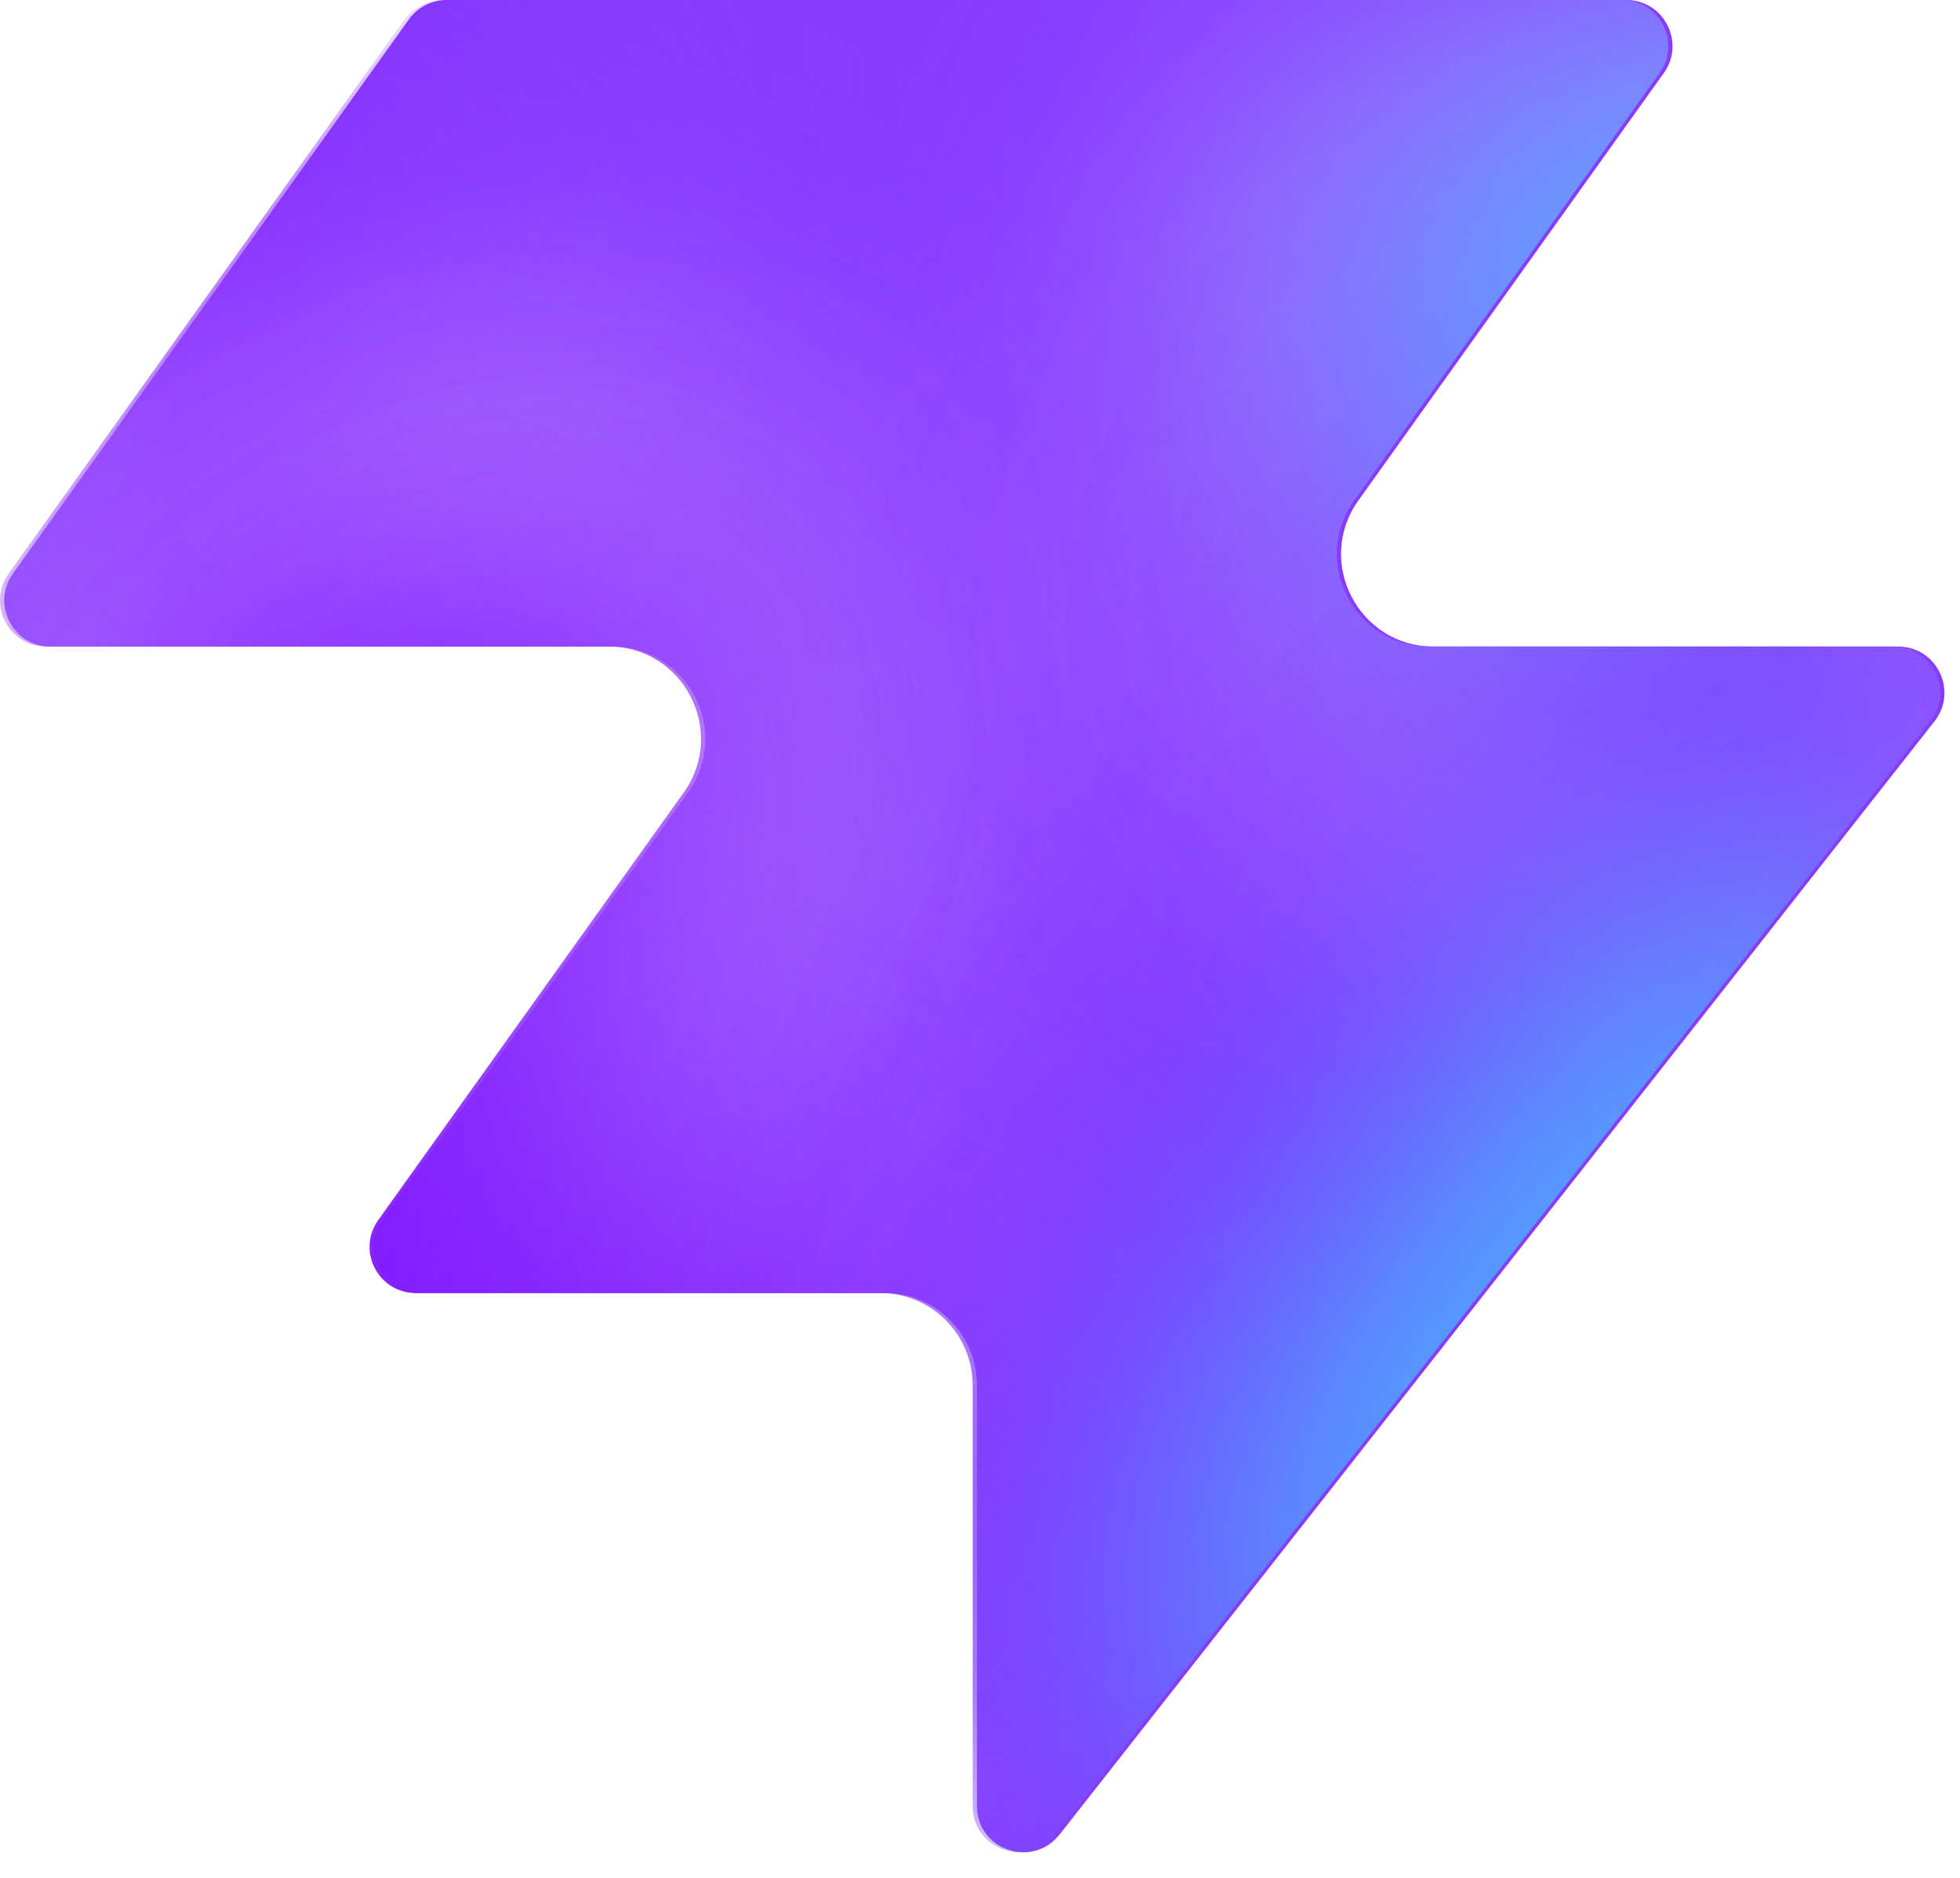
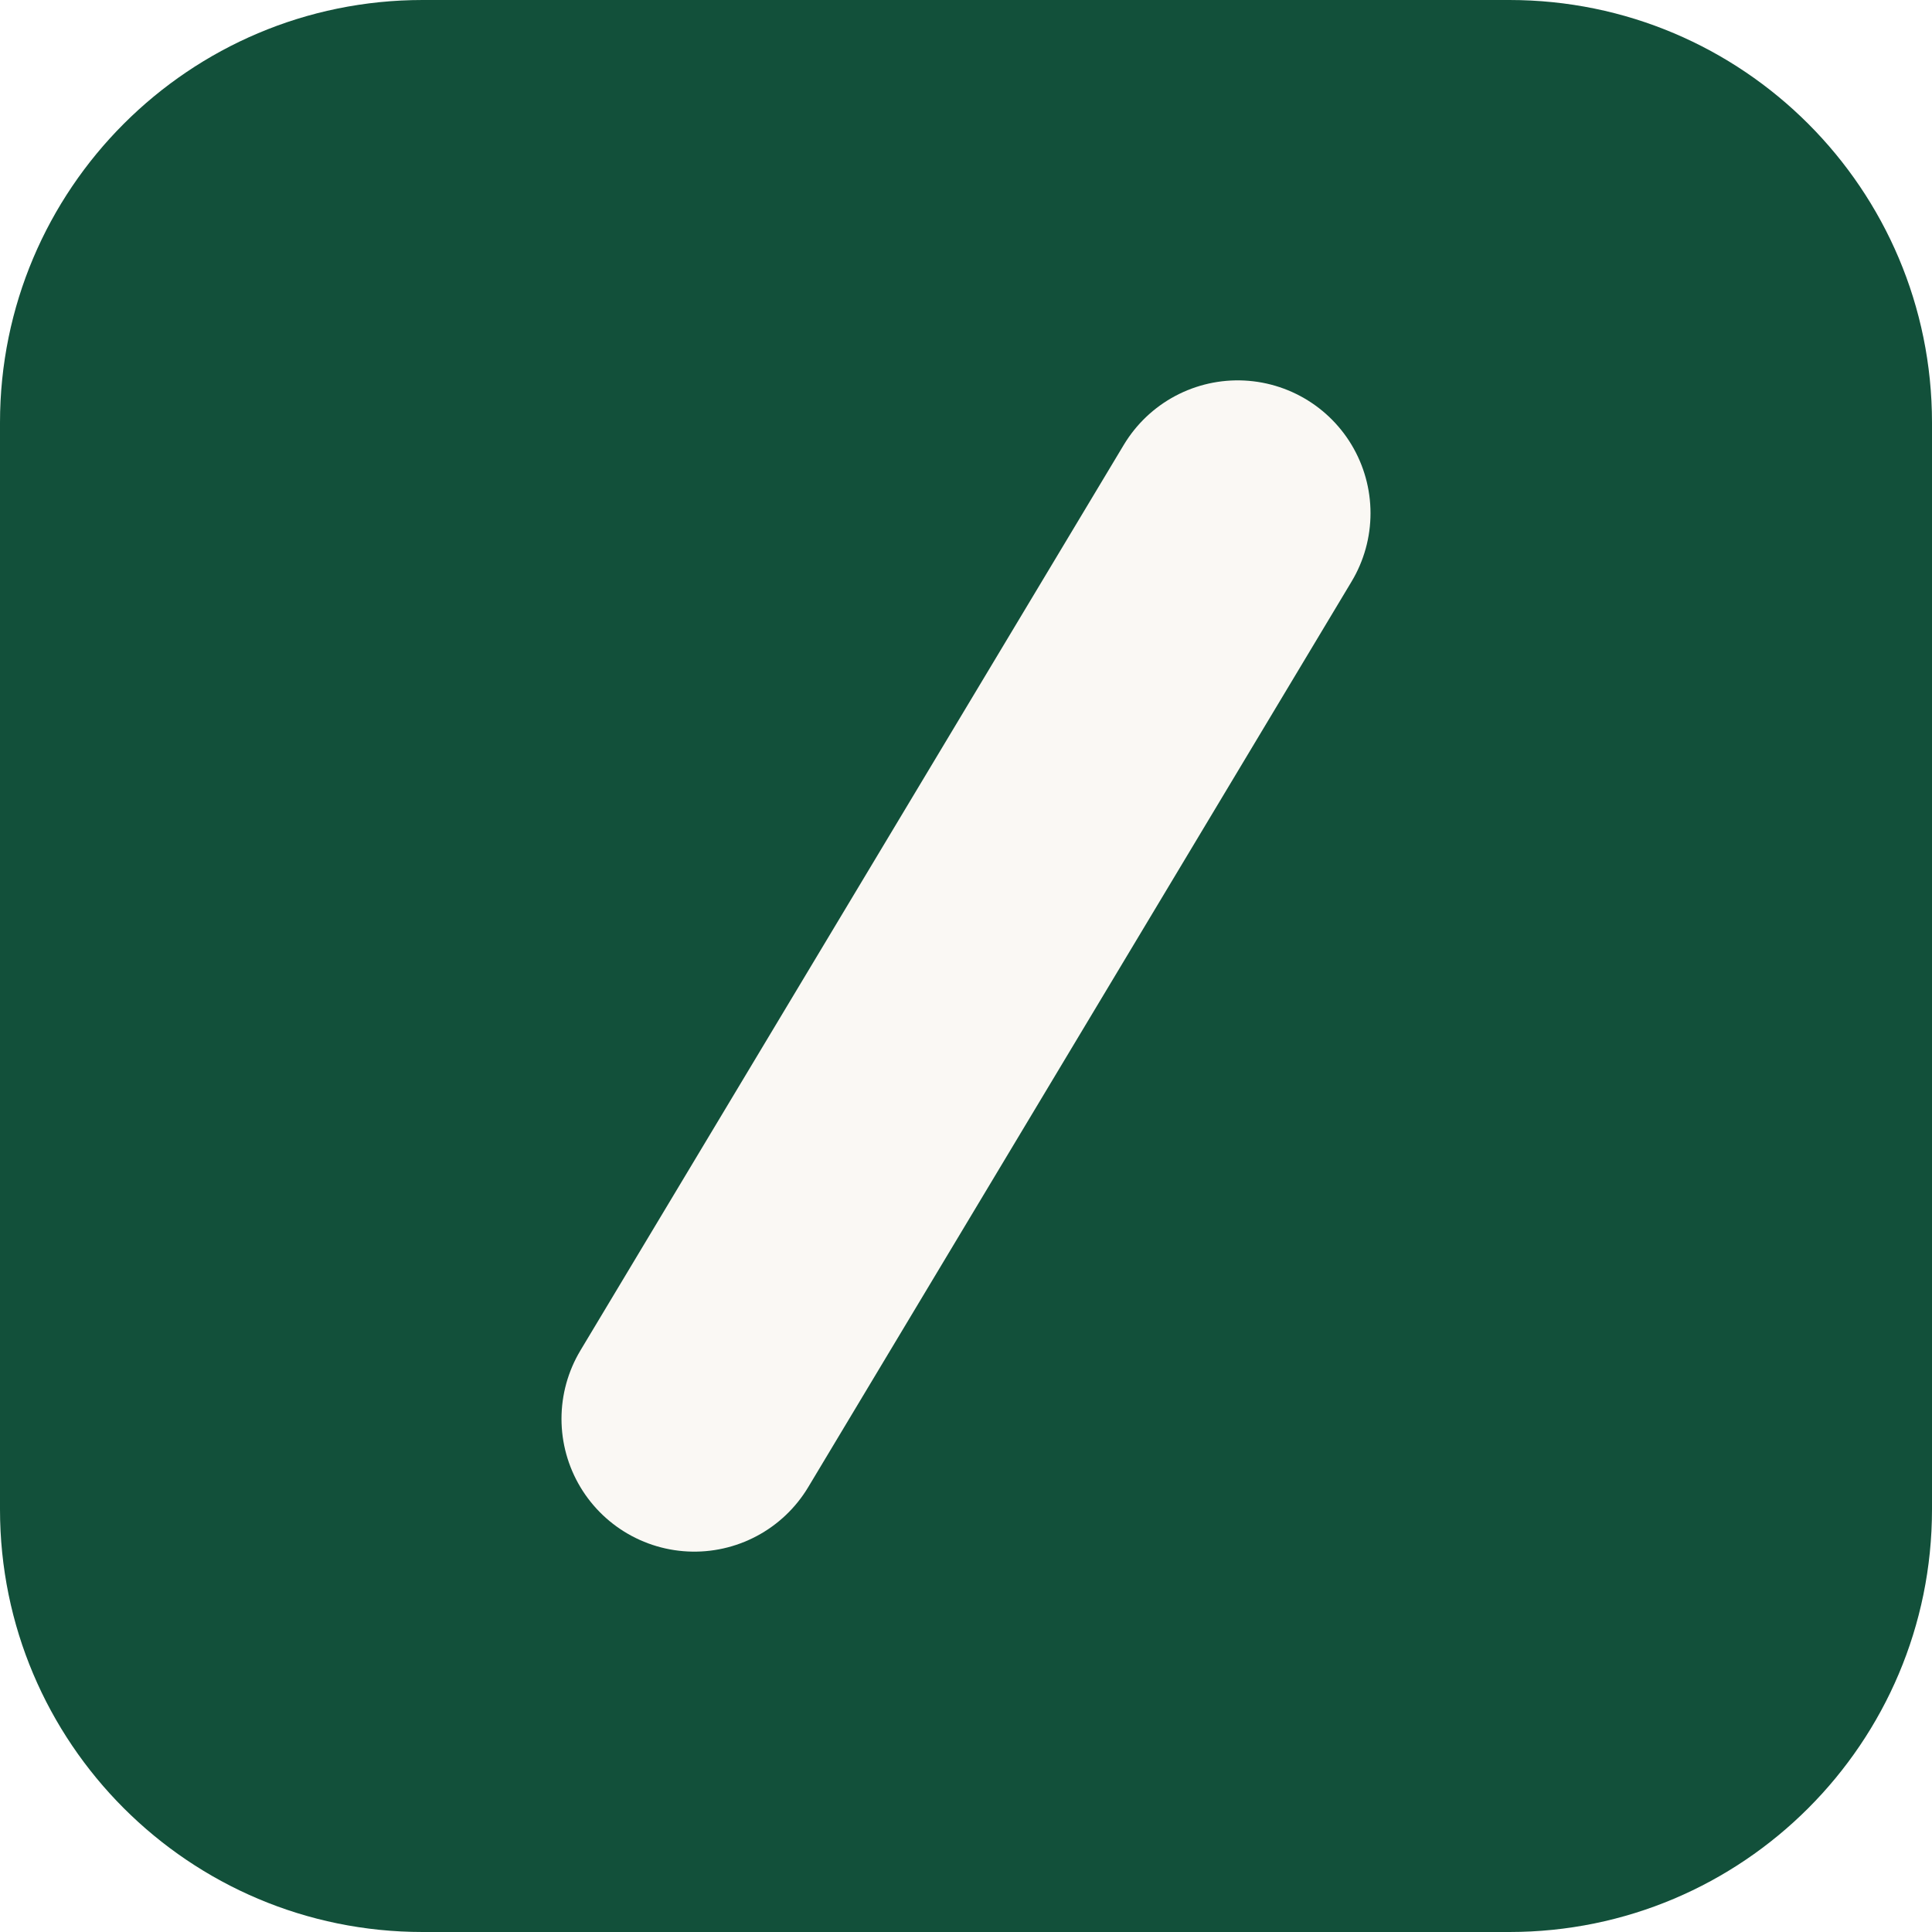
- <svg xmlns="http://www.w3.org/2000/svg" width="48" height="46" fill="none" viewBox="0 0 48 46">
-   <path fill="#863bff" d="M25.946 44.938c-.664.845-2.021.375-2.021-.698V33.937a2.26 2.26 0 0 0-2.262-2.262H10.287c-.92 0-1.456-1.04-.92-1.788l7.48-10.471c1.07-1.497 0-3.578-1.842-3.578H1.237c-.92 0-1.456-1.04-.92-1.788L10.013.474c.214-.297.556-.474.92-.474h28.894c.92 0 1.456 1.04.92 1.788l-7.48 10.471c-1.07 1.498 0 3.579 1.842 3.579h11.377c.943 0 1.473 1.088.89 1.83L25.947 44.94z" style="fill:#863bff;fill:color(display-p3 .525 .23 1);fill-opacity:1" />
-   <mask id="a" width="48" height="46" x="0" y="0" maskUnits="userSpaceOnUse" style="mask-type:alpha">
-     <path fill="#000" d="M25.842 44.938c-.664.844-2.021.375-2.021-.698V33.937a2.26 2.26 0 0 0-2.262-2.262H10.183c-.92 0-1.456-1.04-.92-1.788l7.48-10.471c1.07-1.498 0-3.579-1.842-3.579H1.133c-.92 0-1.456-1.04-.92-1.787L9.91.473c.214-.297.556-.474.92-.474h28.894c.92 0 1.456 1.04.92 1.788l-7.48 10.471c-1.07 1.498 0 3.578 1.842 3.578h11.377c.943 0 1.473 1.088.89 1.832L25.843 44.94z" style="fill:#000;fill-opacity:1" />
-   </mask>
-   <g mask="url(#a)">
-     <g filter="url(#b)">
-       <ellipse cx="5.508" cy="14.704" fill="#ede6ff" rx="5.508" ry="14.704" style="fill:#ede6ff;fill:color(display-p3 .927 .903 1);fill-opacity:1" transform="matrix(.00324 1 1 -.00324 -4.47 31.516)" />
-     </g>
-     <g filter="url(#c)">
-       <ellipse cx="10.399" cy="29.851" fill="#ede6ff" rx="10.399" ry="29.851" style="fill:#ede6ff;fill:color(display-p3 .927 .903 1);fill-opacity:1" transform="matrix(.00324 1 1 -.00324 -39.328 7.883)" />
-     </g>
-     <g filter="url(#d)">
-       <ellipse cx="5.508" cy="30.487" fill="#7e14ff" rx="5.508" ry="30.487" style="fill:#7e14ff;fill:color(display-p3 .492 .077 1);fill-opacity:1" transform="rotate(89.814 -25.913 -14.639)scale(1 -1)" />
-     </g>
-     <g filter="url(#e)">
-       <ellipse cx="5.508" cy="30.599" fill="#7e14ff" rx="5.508" ry="30.599" style="fill:#7e14ff;fill:color(display-p3 .492 .077 1);fill-opacity:1" transform="rotate(89.814 -32.644 -3.334)scale(1 -1)" />
-     </g>
-     <g filter="url(#f)">
-       <ellipse cx="5.508" cy="30.599" fill="#7e14ff" rx="5.508" ry="30.599" style="fill:#7e14ff;fill:color(display-p3 .492 .077 1);fill-opacity:1" transform="matrix(.00324 1 1 -.00324 -34.34 30.47)" />
-     </g>
-     <g filter="url(#g)">
-       <ellipse cx="14.072" cy="22.078" fill="#ede6ff" rx="14.072" ry="22.078" style="fill:#ede6ff;fill:color(display-p3 .927 .903 1);fill-opacity:1" transform="rotate(93.35 24.506 48.493)scale(-1 1)" />
-     </g>
-     <g filter="url(#h)">
-       <ellipse cx="3.47" cy="21.501" fill="#7e14ff" rx="3.47" ry="21.501" style="fill:#7e14ff;fill:color(display-p3 .492 .077 1);fill-opacity:1" transform="rotate(89.009 28.708 47.59)scale(-1 1)" />
-     </g>
-     <g filter="url(#i)">
-       <ellipse cx="3.47" cy="21.501" fill="#7e14ff" rx="3.47" ry="21.501" style="fill:#7e14ff;fill:color(display-p3 .492 .077 1);fill-opacity:1" transform="rotate(89.009 28.708 47.59)scale(-1 1)" />
-     </g>
-     <g filter="url(#j)">
-       <ellipse cx=".387" cy="8.972" fill="#7e14ff" rx="4.407" ry="29.108" style="fill:#7e14ff;fill:color(display-p3 .492 .077 1);fill-opacity:1" transform="rotate(39.51 .387 8.972)" />
-     </g>
-     <g filter="url(#k)">
-       <ellipse cx="47.523" cy="-6.092" fill="#7e14ff" rx="4.407" ry="29.108" style="fill:#7e14ff;fill:color(display-p3 .492 .077 1);fill-opacity:1" transform="rotate(37.892 47.523 -6.092)" />
-     </g>
-     <g filter="url(#l)">
-       <ellipse cx="41.412" cy="6.333" fill="#47bfff" rx="5.971" ry="9.665" style="fill:#47bfff;fill:color(display-p3 .28 .748 1);fill-opacity:1" transform="rotate(37.892 41.412 6.333)" />
-     </g>
-     <g filter="url(#m)">
-       <ellipse cx="-1.879" cy="38.332" fill="#7e14ff" rx="4.407" ry="29.108" style="fill:#7e14ff;fill:color(display-p3 .492 .077 1);fill-opacity:1" transform="rotate(37.892 -1.88 38.332)" />
-     </g>
-     <g filter="url(#n)">
-       <ellipse cx="-1.879" cy="38.332" fill="#7e14ff" rx="4.407" ry="29.108" style="fill:#7e14ff;fill:color(display-p3 .492 .077 1);fill-opacity:1" transform="rotate(37.892 -1.88 38.332)" />
-     </g>
-     <g filter="url(#o)">
-       <ellipse cx="35.651" cy="29.907" fill="#7e14ff" rx="4.407" ry="29.108" style="fill:#7e14ff;fill:color(display-p3 .492 .077 1);fill-opacity:1" transform="rotate(37.892 35.651 29.907)" />
-     </g>
-     <g filter="url(#p)">
-       <ellipse cx="38.418" cy="32.4" fill="#47bfff" rx="5.971" ry="15.297" style="fill:#47bfff;fill:color(display-p3 .28 .748 1);fill-opacity:1" transform="rotate(37.892 38.418 32.4)" />
-     </g>
-   </g>
-   <defs>
-     <filter id="b" width="60.045" height="41.654" x="-19.77" y="16.149" color-interpolation-filters="sRGB" filterUnits="userSpaceOnUse">
-       <feFlood flood-opacity="0" result="BackgroundImageFix" />
-       <feBlend in="SourceGraphic" in2="BackgroundImageFix" result="shape" />
-       <feGaussianBlur result="effect1_foregroundBlur_2002_17158" stdDeviation="7.659" />
-     </filter>
-     <filter id="c" width="90.34" height="51.437" x="-54.613" y="-7.533" color-interpolation-filters="sRGB" filterUnits="userSpaceOnUse">
-       <feFlood flood-opacity="0" result="BackgroundImageFix" />
-       <feBlend in="SourceGraphic" in2="BackgroundImageFix" result="shape" />
-       <feGaussianBlur result="effect1_foregroundBlur_2002_17158" stdDeviation="7.659" />
-     </filter>
-     <filter id="d" width="79.355" height="29.4" x="-49.64" y="2.03" color-interpolation-filters="sRGB" filterUnits="userSpaceOnUse">
-       <feFlood flood-opacity="0" result="BackgroundImageFix" />
-       <feBlend in="SourceGraphic" in2="BackgroundImageFix" result="shape" />
-       <feGaussianBlur result="effect1_foregroundBlur_2002_17158" stdDeviation="4.596" />
-     </filter>
-     <filter id="e" width="79.579" height="29.4" x="-45.045" y="20.029" color-interpolation-filters="sRGB" filterUnits="userSpaceOnUse">
-       <feFlood flood-opacity="0" result="BackgroundImageFix" />
-       <feBlend in="SourceGraphic" in2="BackgroundImageFix" result="shape" />
-       <feGaussianBlur result="effect1_foregroundBlur_2002_17158" stdDeviation="4.596" />
-     </filter>
-     <filter id="f" width="79.579" height="29.4" x="-43.513" y="21.178" color-interpolation-filters="sRGB" filterUnits="userSpaceOnUse">
-       <feFlood flood-opacity="0" result="BackgroundImageFix" />
-       <feBlend in="SourceGraphic" in2="BackgroundImageFix" result="shape" />
-       <feGaussianBlur result="effect1_foregroundBlur_2002_17158" stdDeviation="4.596" />
-     </filter>
-     <filter id="g" width="74.749" height="58.852" x="15.756" y="-17.901" color-interpolation-filters="sRGB" filterUnits="userSpaceOnUse">
-       <feFlood flood-opacity="0" result="BackgroundImageFix" />
-       <feBlend in="SourceGraphic" in2="BackgroundImageFix" result="shape" />
-       <feGaussianBlur result="effect1_foregroundBlur_2002_17158" stdDeviation="7.659" />
-     </filter>
-     <filter id="h" width="61.377" height="25.362" x="23.548" y="2.284" color-interpolation-filters="sRGB" filterUnits="userSpaceOnUse">
-       <feFlood flood-opacity="0" result="BackgroundImageFix" />
-       <feBlend in="SourceGraphic" in2="BackgroundImageFix" result="shape" />
-       <feGaussianBlur result="effect1_foregroundBlur_2002_17158" stdDeviation="4.596" />
-     </filter>
-     <filter id="i" width="61.377" height="25.362" x="23.548" y="2.284" color-interpolation-filters="sRGB" filterUnits="userSpaceOnUse">
-       <feFlood flood-opacity="0" result="BackgroundImageFix" />
-       <feBlend in="SourceGraphic" in2="BackgroundImageFix" result="shape" />
-       <feGaussianBlur result="effect1_foregroundBlur_2002_17158" stdDeviation="4.596" />
-     </filter>
-     <filter id="j" width="56.045" height="63.649" x="-27.636" y="-22.853" color-interpolation-filters="sRGB" filterUnits="userSpaceOnUse">
-       <feFlood flood-opacity="0" result="BackgroundImageFix" />
-       <feBlend in="SourceGraphic" in2="BackgroundImageFix" result="shape" />
-       <feGaussianBlur result="effect1_foregroundBlur_2002_17158" stdDeviation="4.596" />
-     </filter>
-     <filter id="k" width="54.814" height="64.646" x="20.116" y="-38.415" color-interpolation-filters="sRGB" filterUnits="userSpaceOnUse">
-       <feFlood flood-opacity="0" result="BackgroundImageFix" />
-       <feBlend in="SourceGraphic" in2="BackgroundImageFix" result="shape" />
-       <feGaussianBlur result="effect1_foregroundBlur_2002_17158" stdDeviation="4.596" />
-     </filter>
-     <filter id="l" width="33.541" height="35.313" x="24.641" y="-11.323" color-interpolation-filters="sRGB" filterUnits="userSpaceOnUse">
-       <feFlood flood-opacity="0" result="BackgroundImageFix" />
-       <feBlend in="SourceGraphic" in2="BackgroundImageFix" result="shape" />
-       <feGaussianBlur result="effect1_foregroundBlur_2002_17158" stdDeviation="4.596" />
-     </filter>
-     <filter id="m" width="54.814" height="64.646" x="-29.286" y="6.009" color-interpolation-filters="sRGB" filterUnits="userSpaceOnUse">
-       <feFlood flood-opacity="0" result="BackgroundImageFix" />
-       <feBlend in="SourceGraphic" in2="BackgroundImageFix" result="shape" />
-       <feGaussianBlur result="effect1_foregroundBlur_2002_17158" stdDeviation="4.596" />
-     </filter>
-     <filter id="n" width="54.814" height="64.646" x="-29.286" y="6.009" color-interpolation-filters="sRGB" filterUnits="userSpaceOnUse">
-       <feFlood flood-opacity="0" result="BackgroundImageFix" />
-       <feBlend in="SourceGraphic" in2="BackgroundImageFix" result="shape" />
-       <feGaussianBlur result="effect1_foregroundBlur_2002_17158" stdDeviation="4.596" />
-     </filter>
-     <filter id="o" width="54.814" height="64.646" x="8.244" y="-2.416" color-interpolation-filters="sRGB" filterUnits="userSpaceOnUse">
-       <feFlood flood-opacity="0" result="BackgroundImageFix" />
-       <feBlend in="SourceGraphic" in2="BackgroundImageFix" result="shape" />
-       <feGaussianBlur result="effect1_foregroundBlur_2002_17158" stdDeviation="4.596" />
-     </filter>
-     <filter id="p" width="39.409" height="43.623" x="18.713" y="10.588" color-interpolation-filters="sRGB" filterUnits="userSpaceOnUse">
-       <feFlood flood-opacity="0" result="BackgroundImageFix" />
-       <feBlend in="SourceGraphic" in2="BackgroundImageFix" result="shape" />
-       <feGaussianBlur result="effect1_foregroundBlur_2002_17158" stdDeviation="4.596" />
-     </filter>
-   </defs>
+ <svg xmlns="http://www.w3.org/2000/svg" viewBox="0 0 32 32" width="32" height="32" role="img" aria-label="shr.dk">
+   <rect width="32" height="32" rx="7" fill="#12503a" />
+   <path d="M20.5 8.5 11.5 23.5" stroke="#faf8f4" stroke-width="4.4" stroke-linecap="round" />
</svg>
